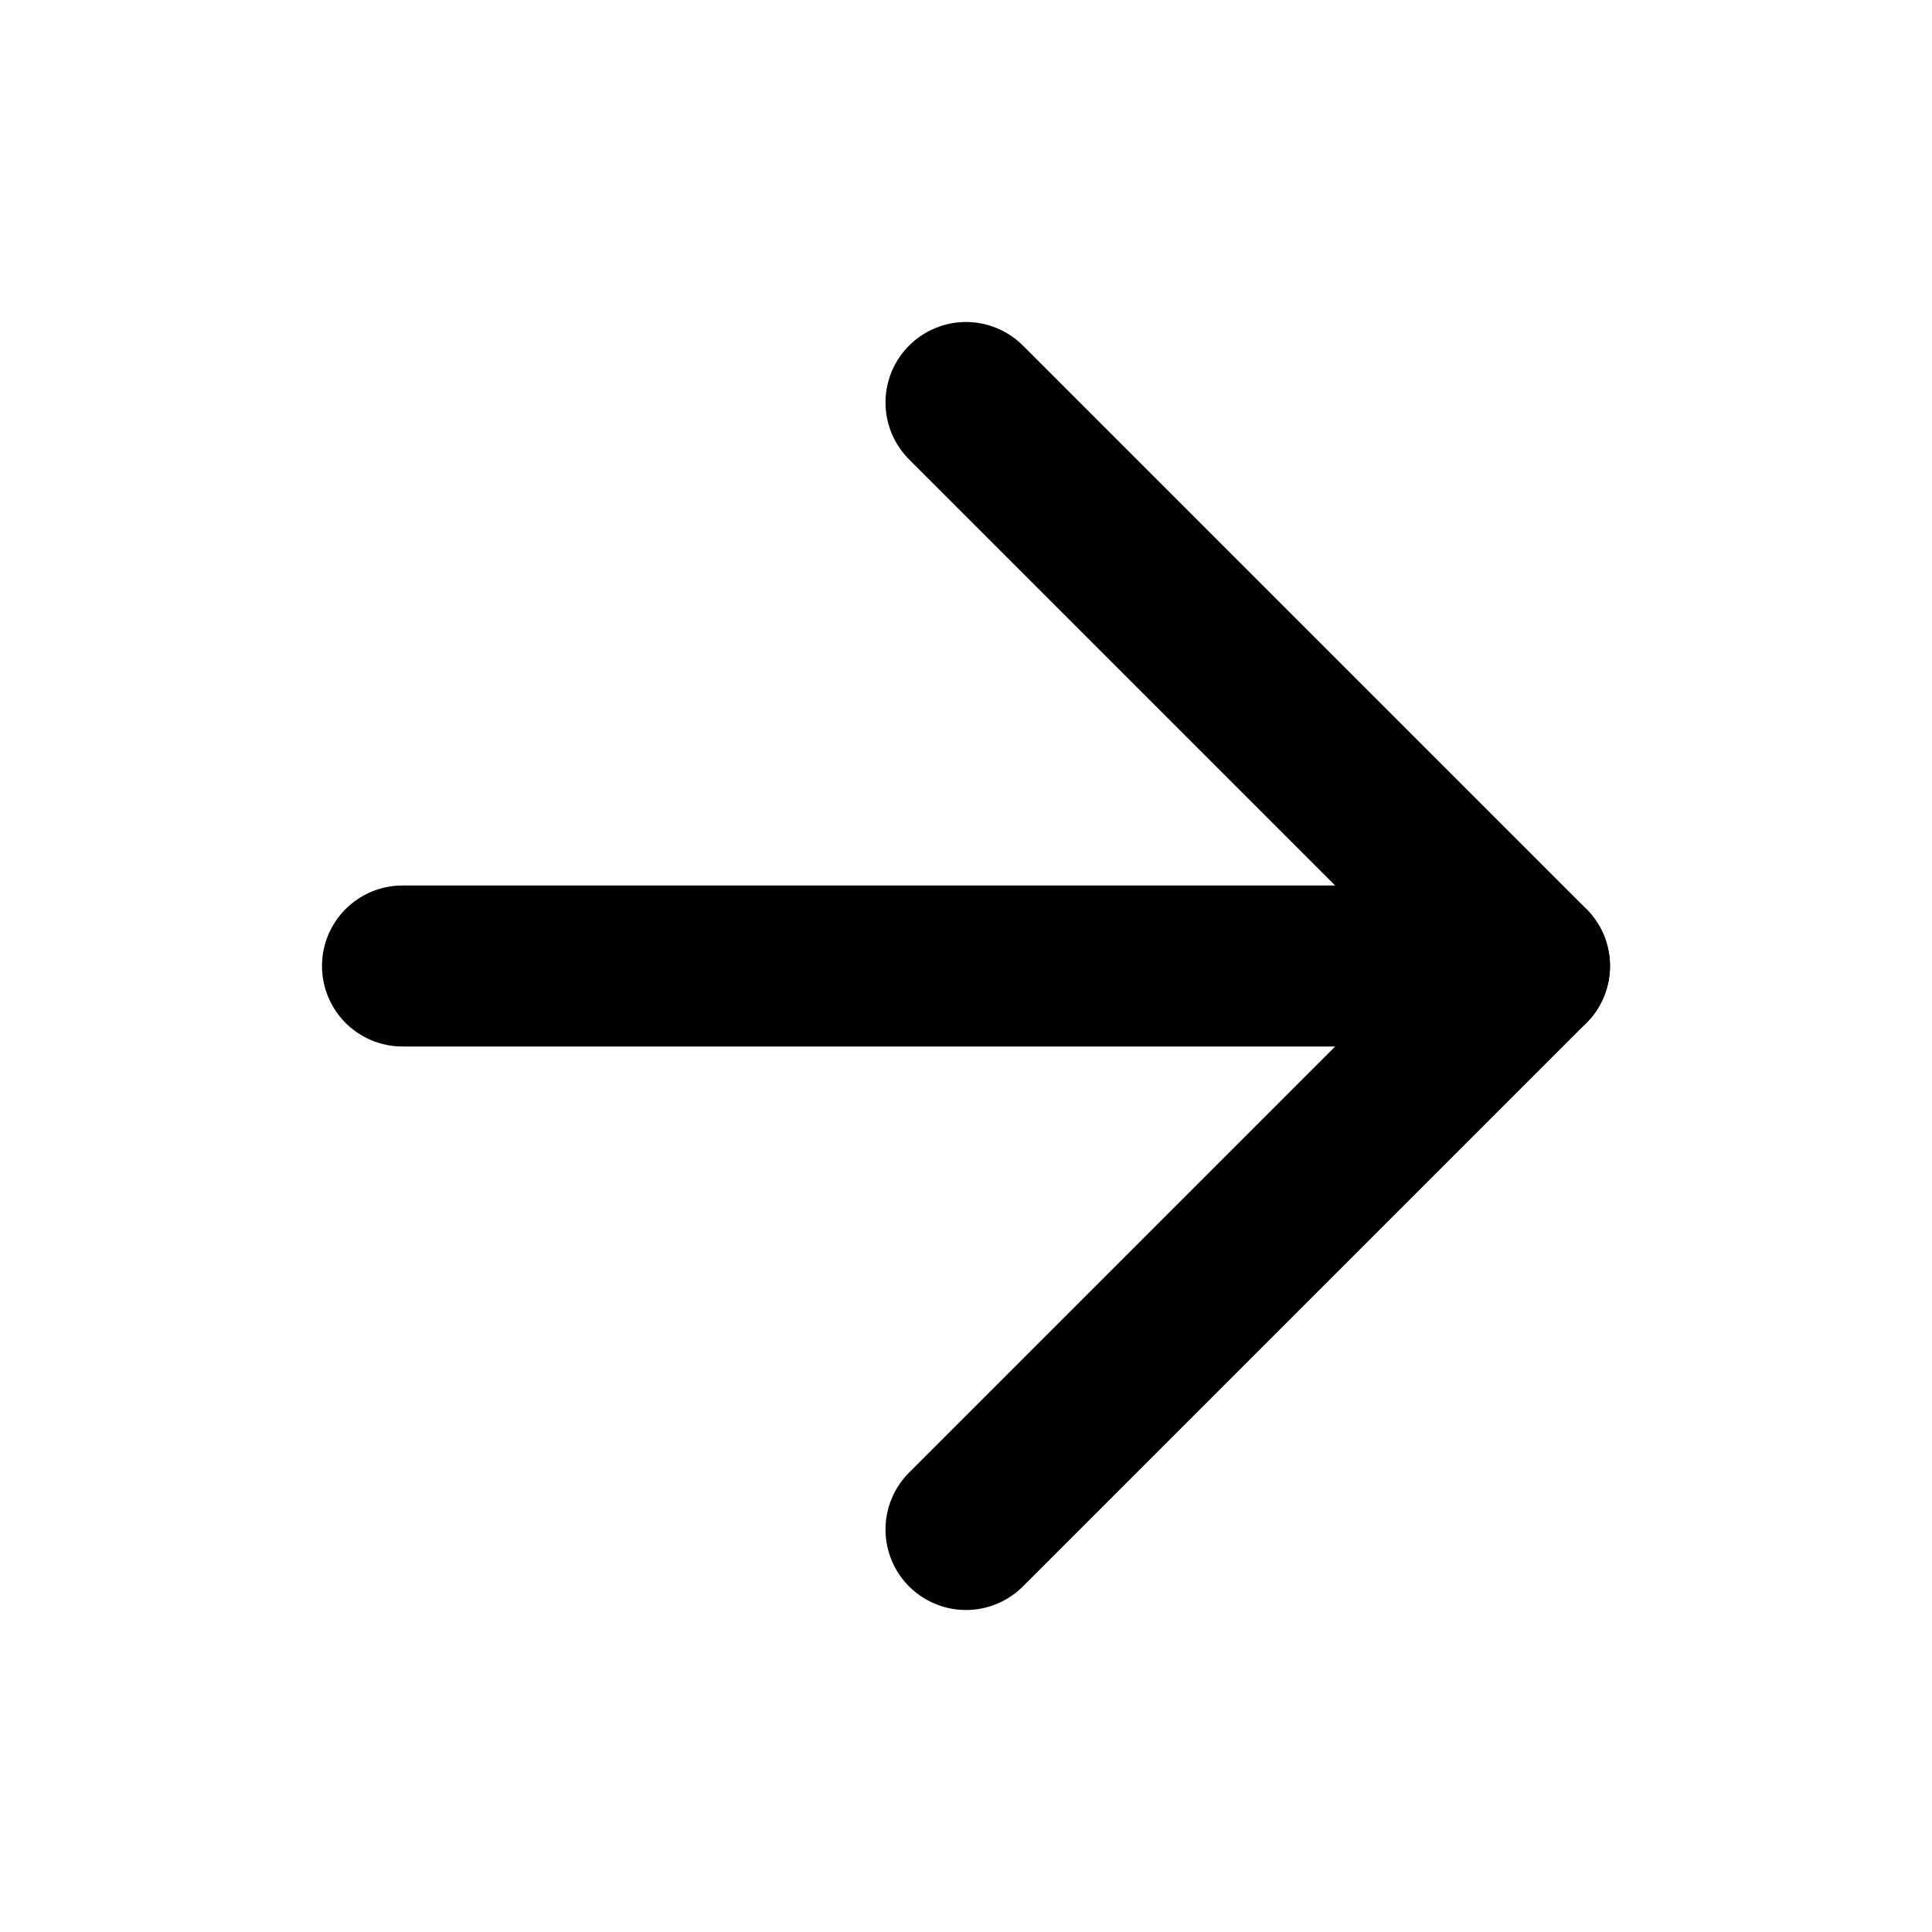
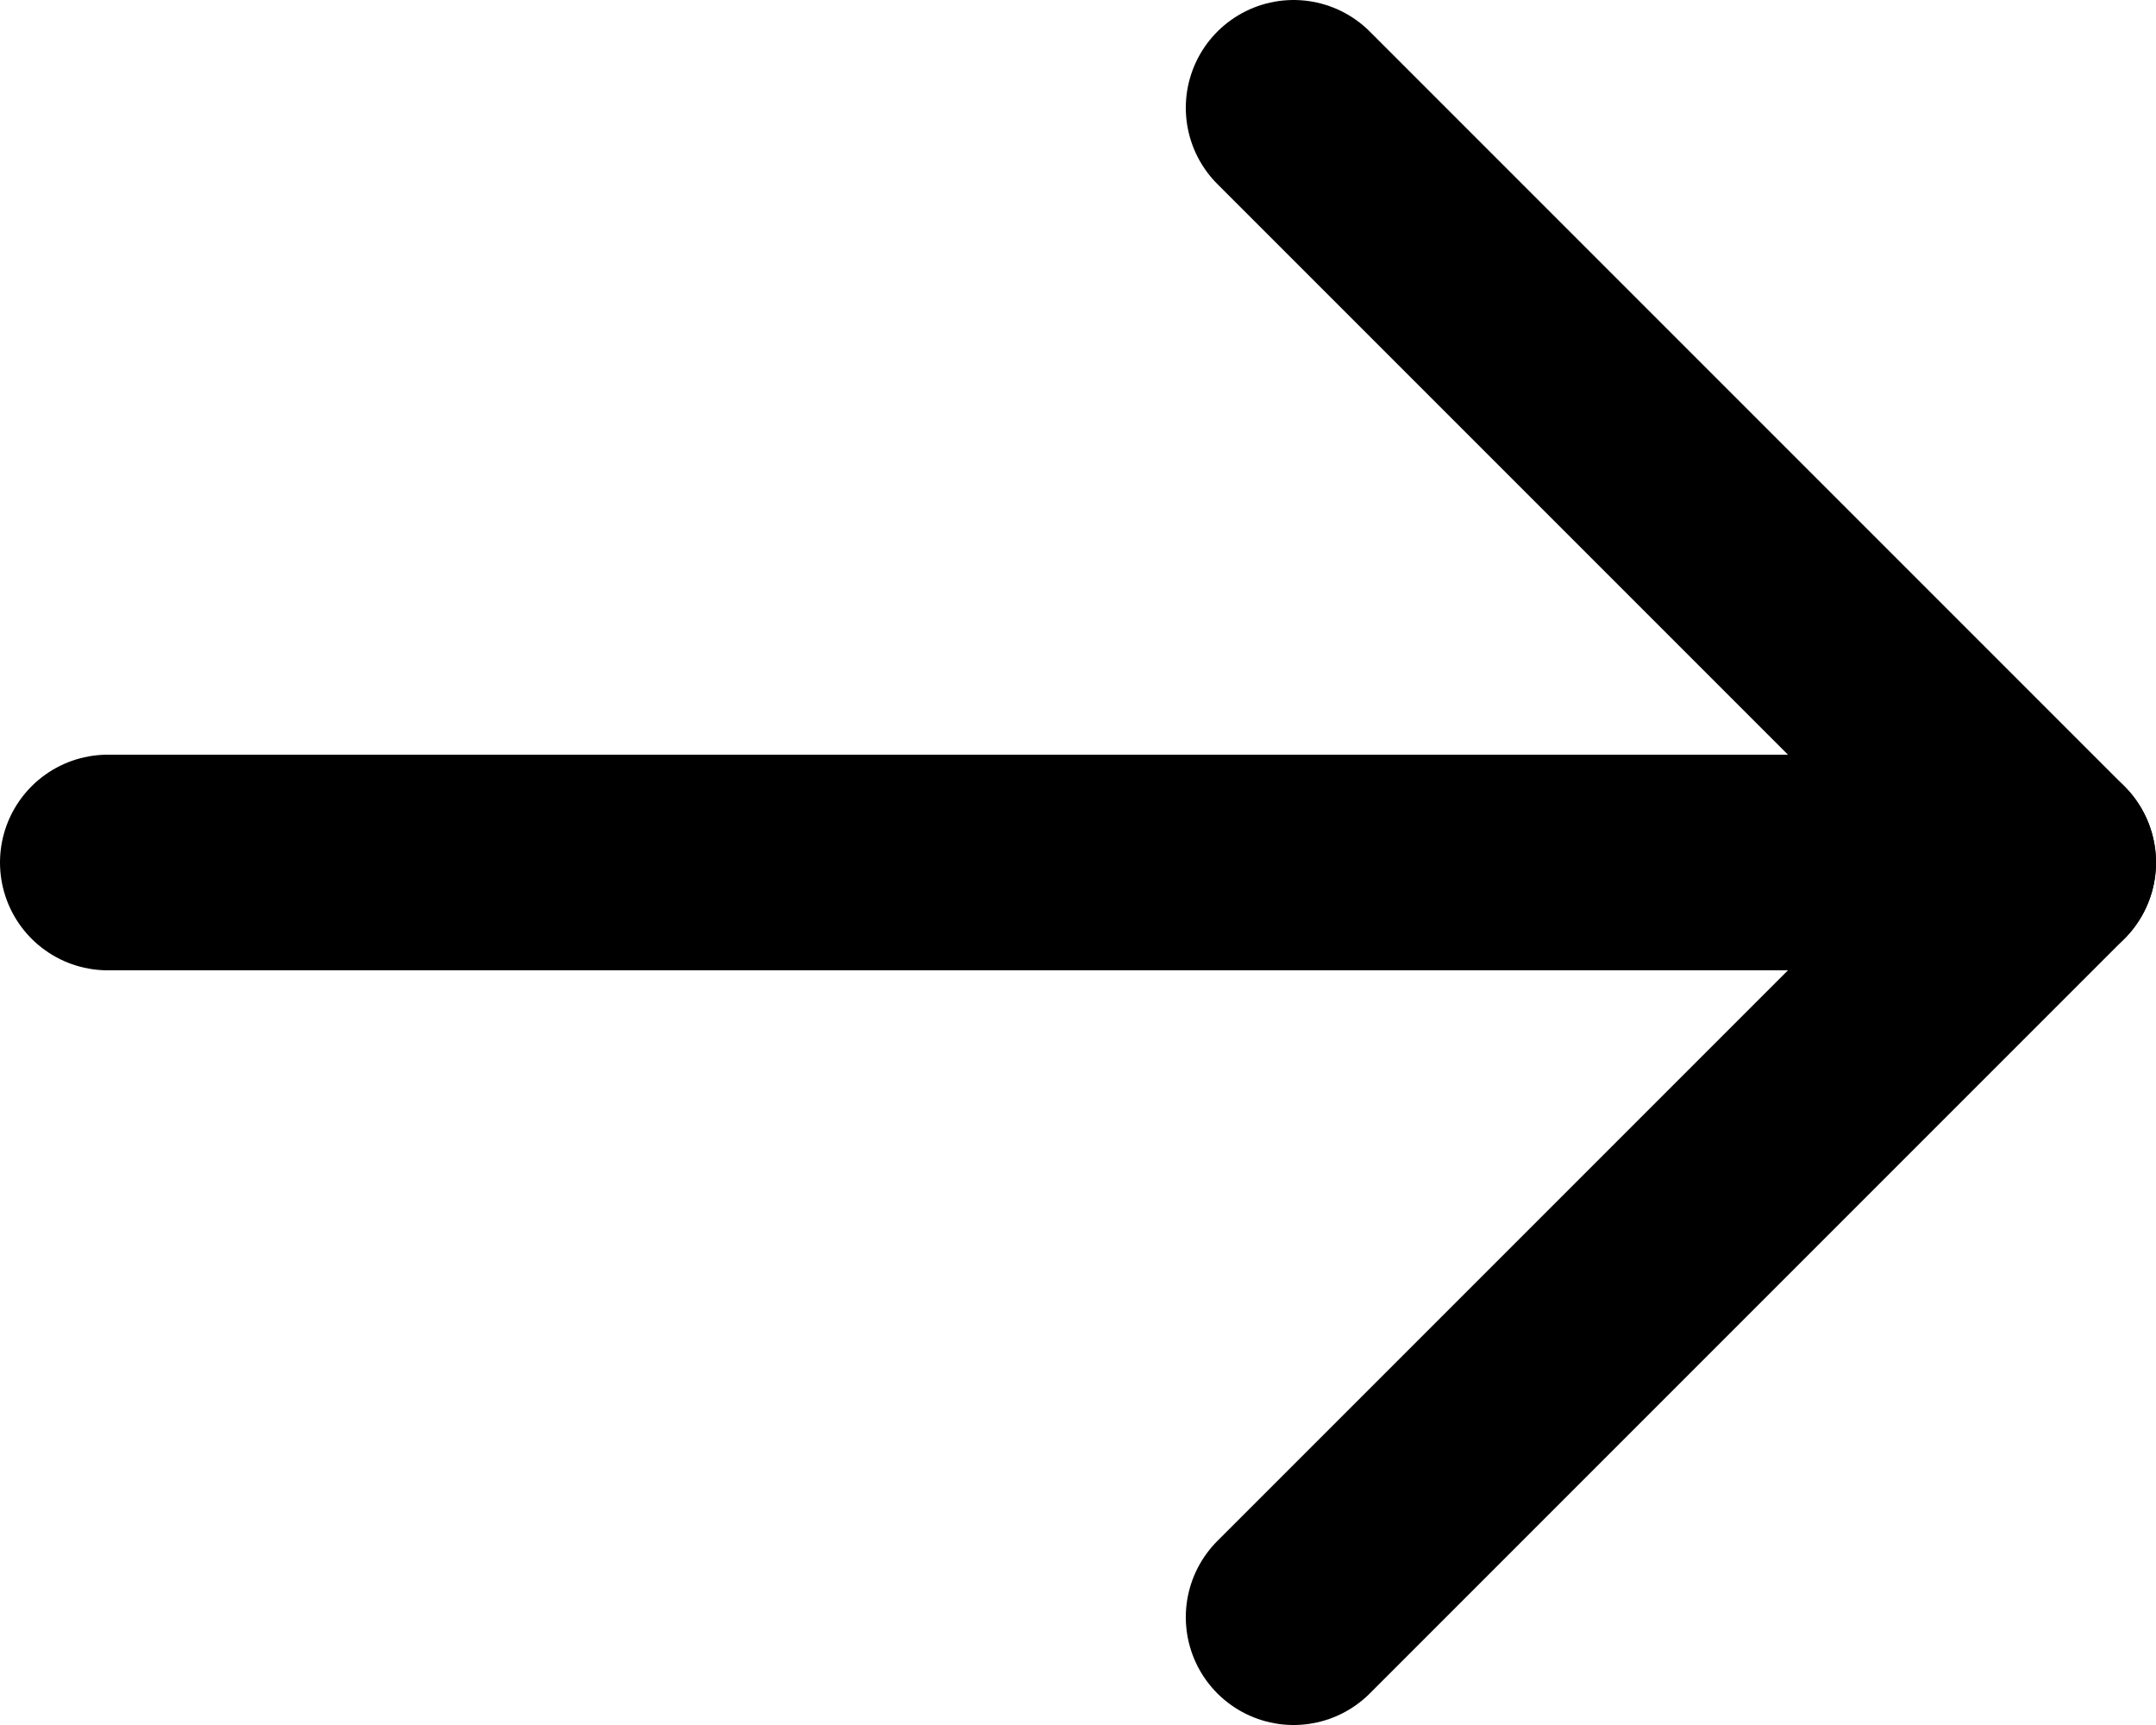
- <svg xmlns="http://www.w3.org/2000/svg" width="24" height="24" viewBox="0 0 24 24" fill="none" stroke="currentColor" stroke-width="2" stroke-linecap="round" stroke-linejoin="round" class="feather feather-arrow-right">
-   <line x1="5" y1="12" x2="19" y2="12" />
-   <polyline points="12 5 19 12 12 19" />
+ <svg xmlns="http://www.w3.org/2000/svg" width="20px" height="16px" viewBox="0 0 20 16" version="1.1">
+   <g id="Page-1" stroke="none" stroke-width="1" fill="none" fill-rule="evenodd" stroke-linecap="round" stroke-linejoin="round">
+     <g id="Macbook-Air" transform="translate(-961, -106)" stroke="#000000" stroke-width="2">
+       <g id="arrow-right" transform="translate(962, 107)">
+         <line x1="-8.54316617e-14" y1="7" x2="18" y2="7" id="Path" />
+         <polyline id="Path" points="11 0 18 7 11 14" />
+       </g>
+     </g>
+   </g>
</svg>
